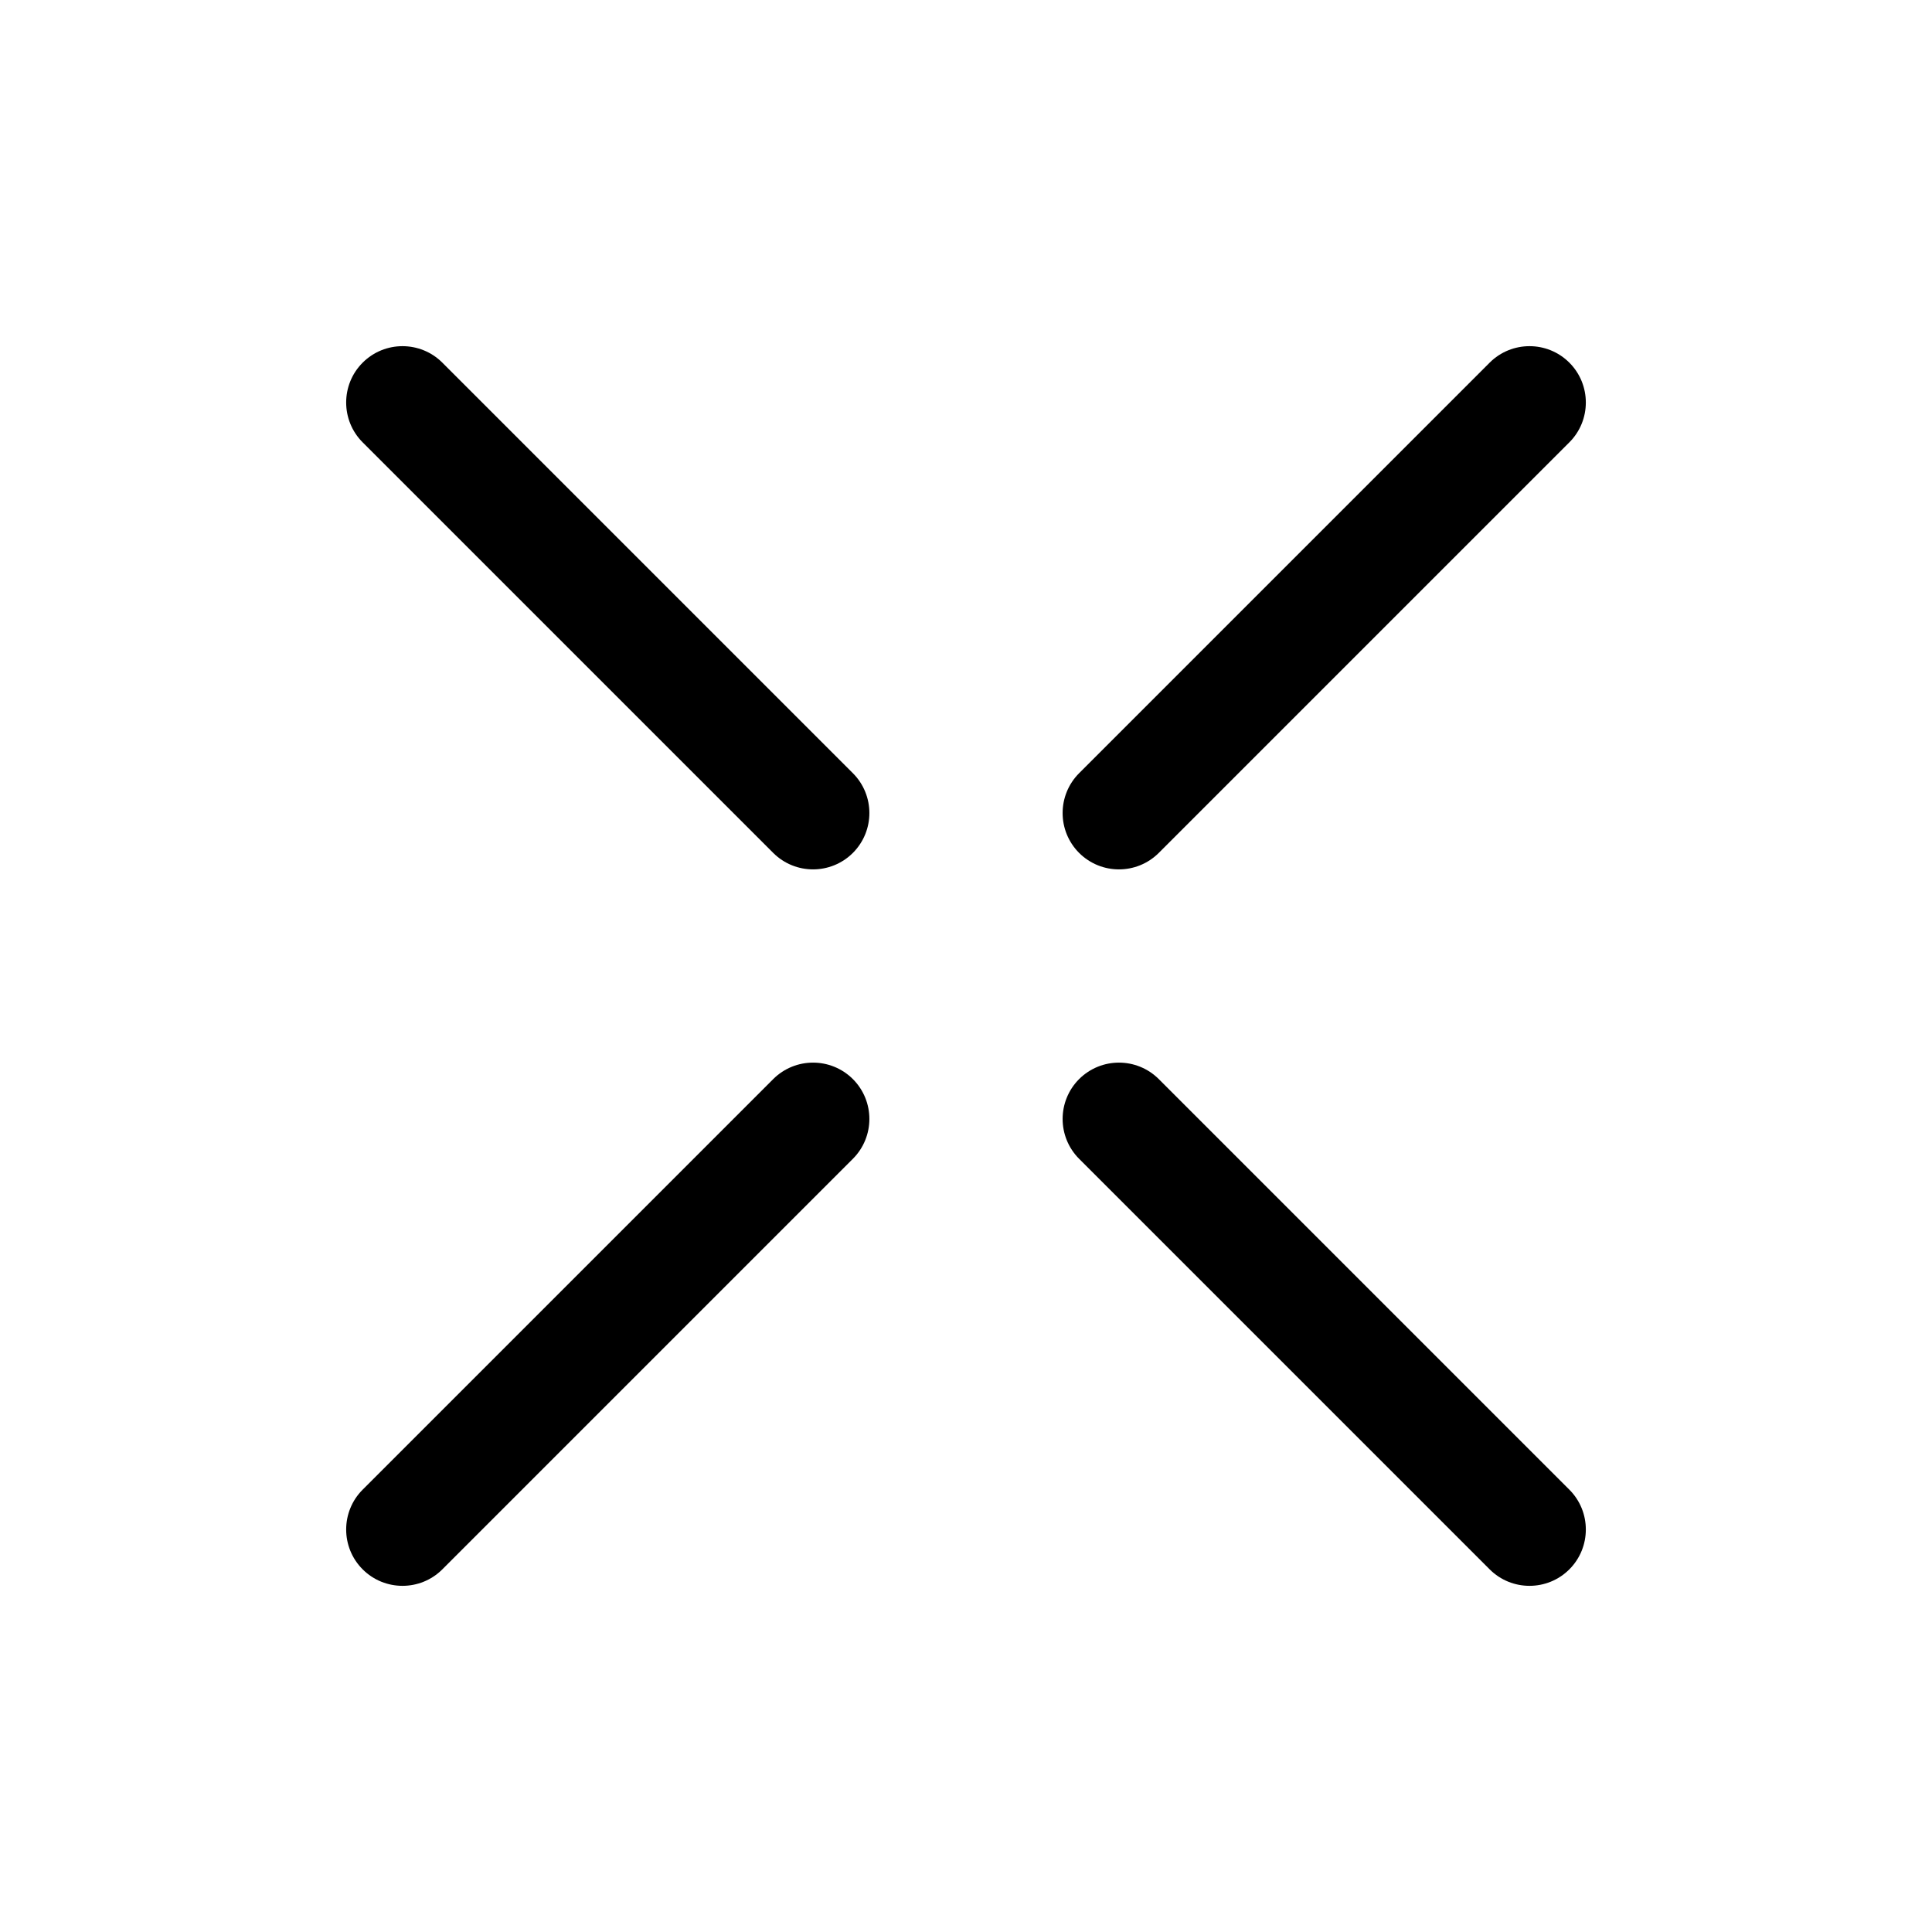
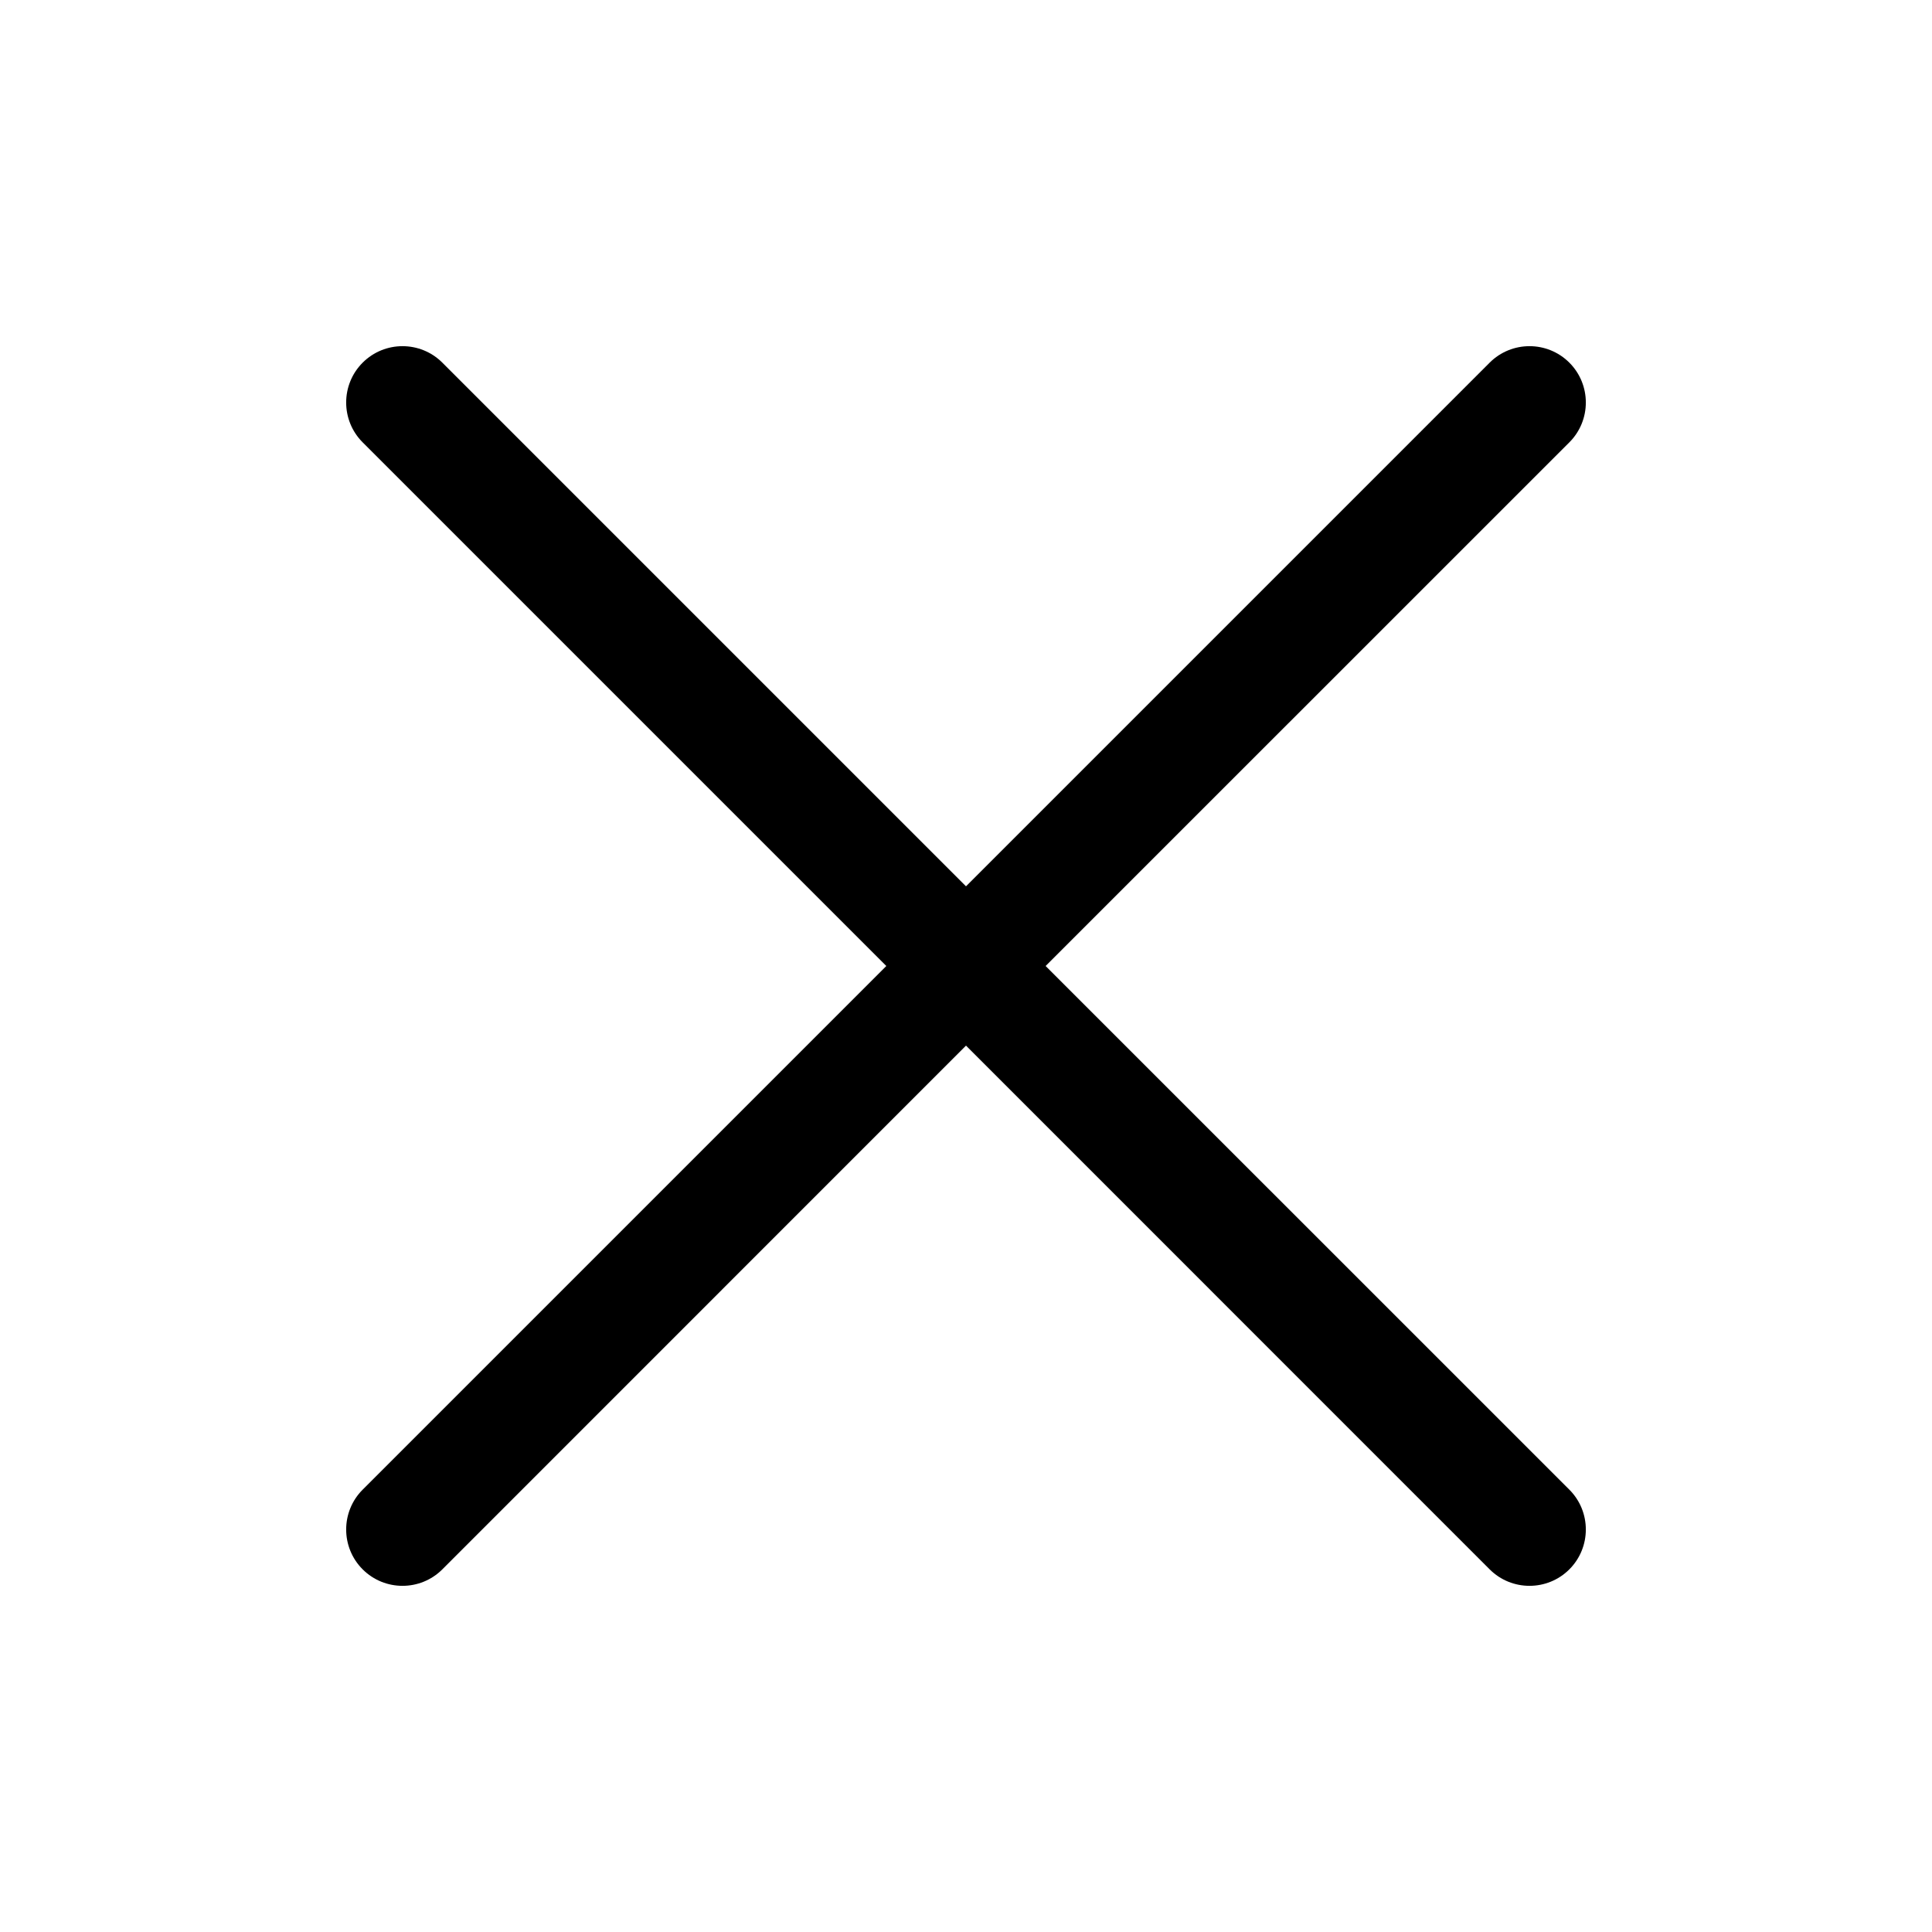
<svg xmlns="http://www.w3.org/2000/svg" width="24" height="24" viewBox="0 0 24 24" fill="none">
-   <path d="M9.605 13.405C9.879 13.132 10.321 13.132 10.595 13.405C10.868 13.679 10.868 14.121 10.595 14.395L5.495 19.495C5.222 19.768 4.778 19.768 4.505 19.495C4.232 19.222 4.232 18.778 4.505 18.505L9.605 13.405ZM13.405 13.405C13.679 13.132 14.121 13.132 14.395 13.405L19.495 18.505C19.768 18.778 19.768 19.222 19.495 19.495C19.222 19.768 18.778 19.768 18.505 19.495L13.405 14.395C13.132 14.121 13.132 13.679 13.405 13.405ZM4.505 4.505C4.778 4.232 5.222 4.232 5.495 4.505L10.595 9.605C10.868 9.879 10.868 10.321 10.595 10.595C10.321 10.868 9.879 10.868 9.605 10.595L4.505 5.495C4.232 5.222 4.232 4.778 4.505 4.505ZM18.505 4.505C18.778 4.232 19.222 4.232 19.495 4.505C19.768 4.778 19.768 5.222 19.495 5.495L14.395 10.595C14.121 10.868 13.679 10.868 13.405 10.595C13.132 10.321 13.132 9.879 13.405 9.605L18.505 4.505Z" fill="currentColor" />
+   <path d="M18.505 4.505C18.778 4.232 19.222 4.232 19.495 4.505C19.768 4.778 19.768 5.222 19.495 5.495L12.989 12L19.495 18.505C19.768 18.778 19.768 19.222 19.495 19.495C19.222 19.768 18.778 19.768 18.505 19.495L12 12.989L5.495 19.495C5.222 19.768 4.778 19.768 4.505 19.495C4.232 19.222 4.232 18.778 4.505 18.505L11.01 12L4.505 5.495C4.232 5.222 4.232 4.778 4.505 4.505C4.778 4.232 5.222 4.232 5.495 4.505L12 11.01L18.505 4.505Z" fill="currentColor" />
</svg>
